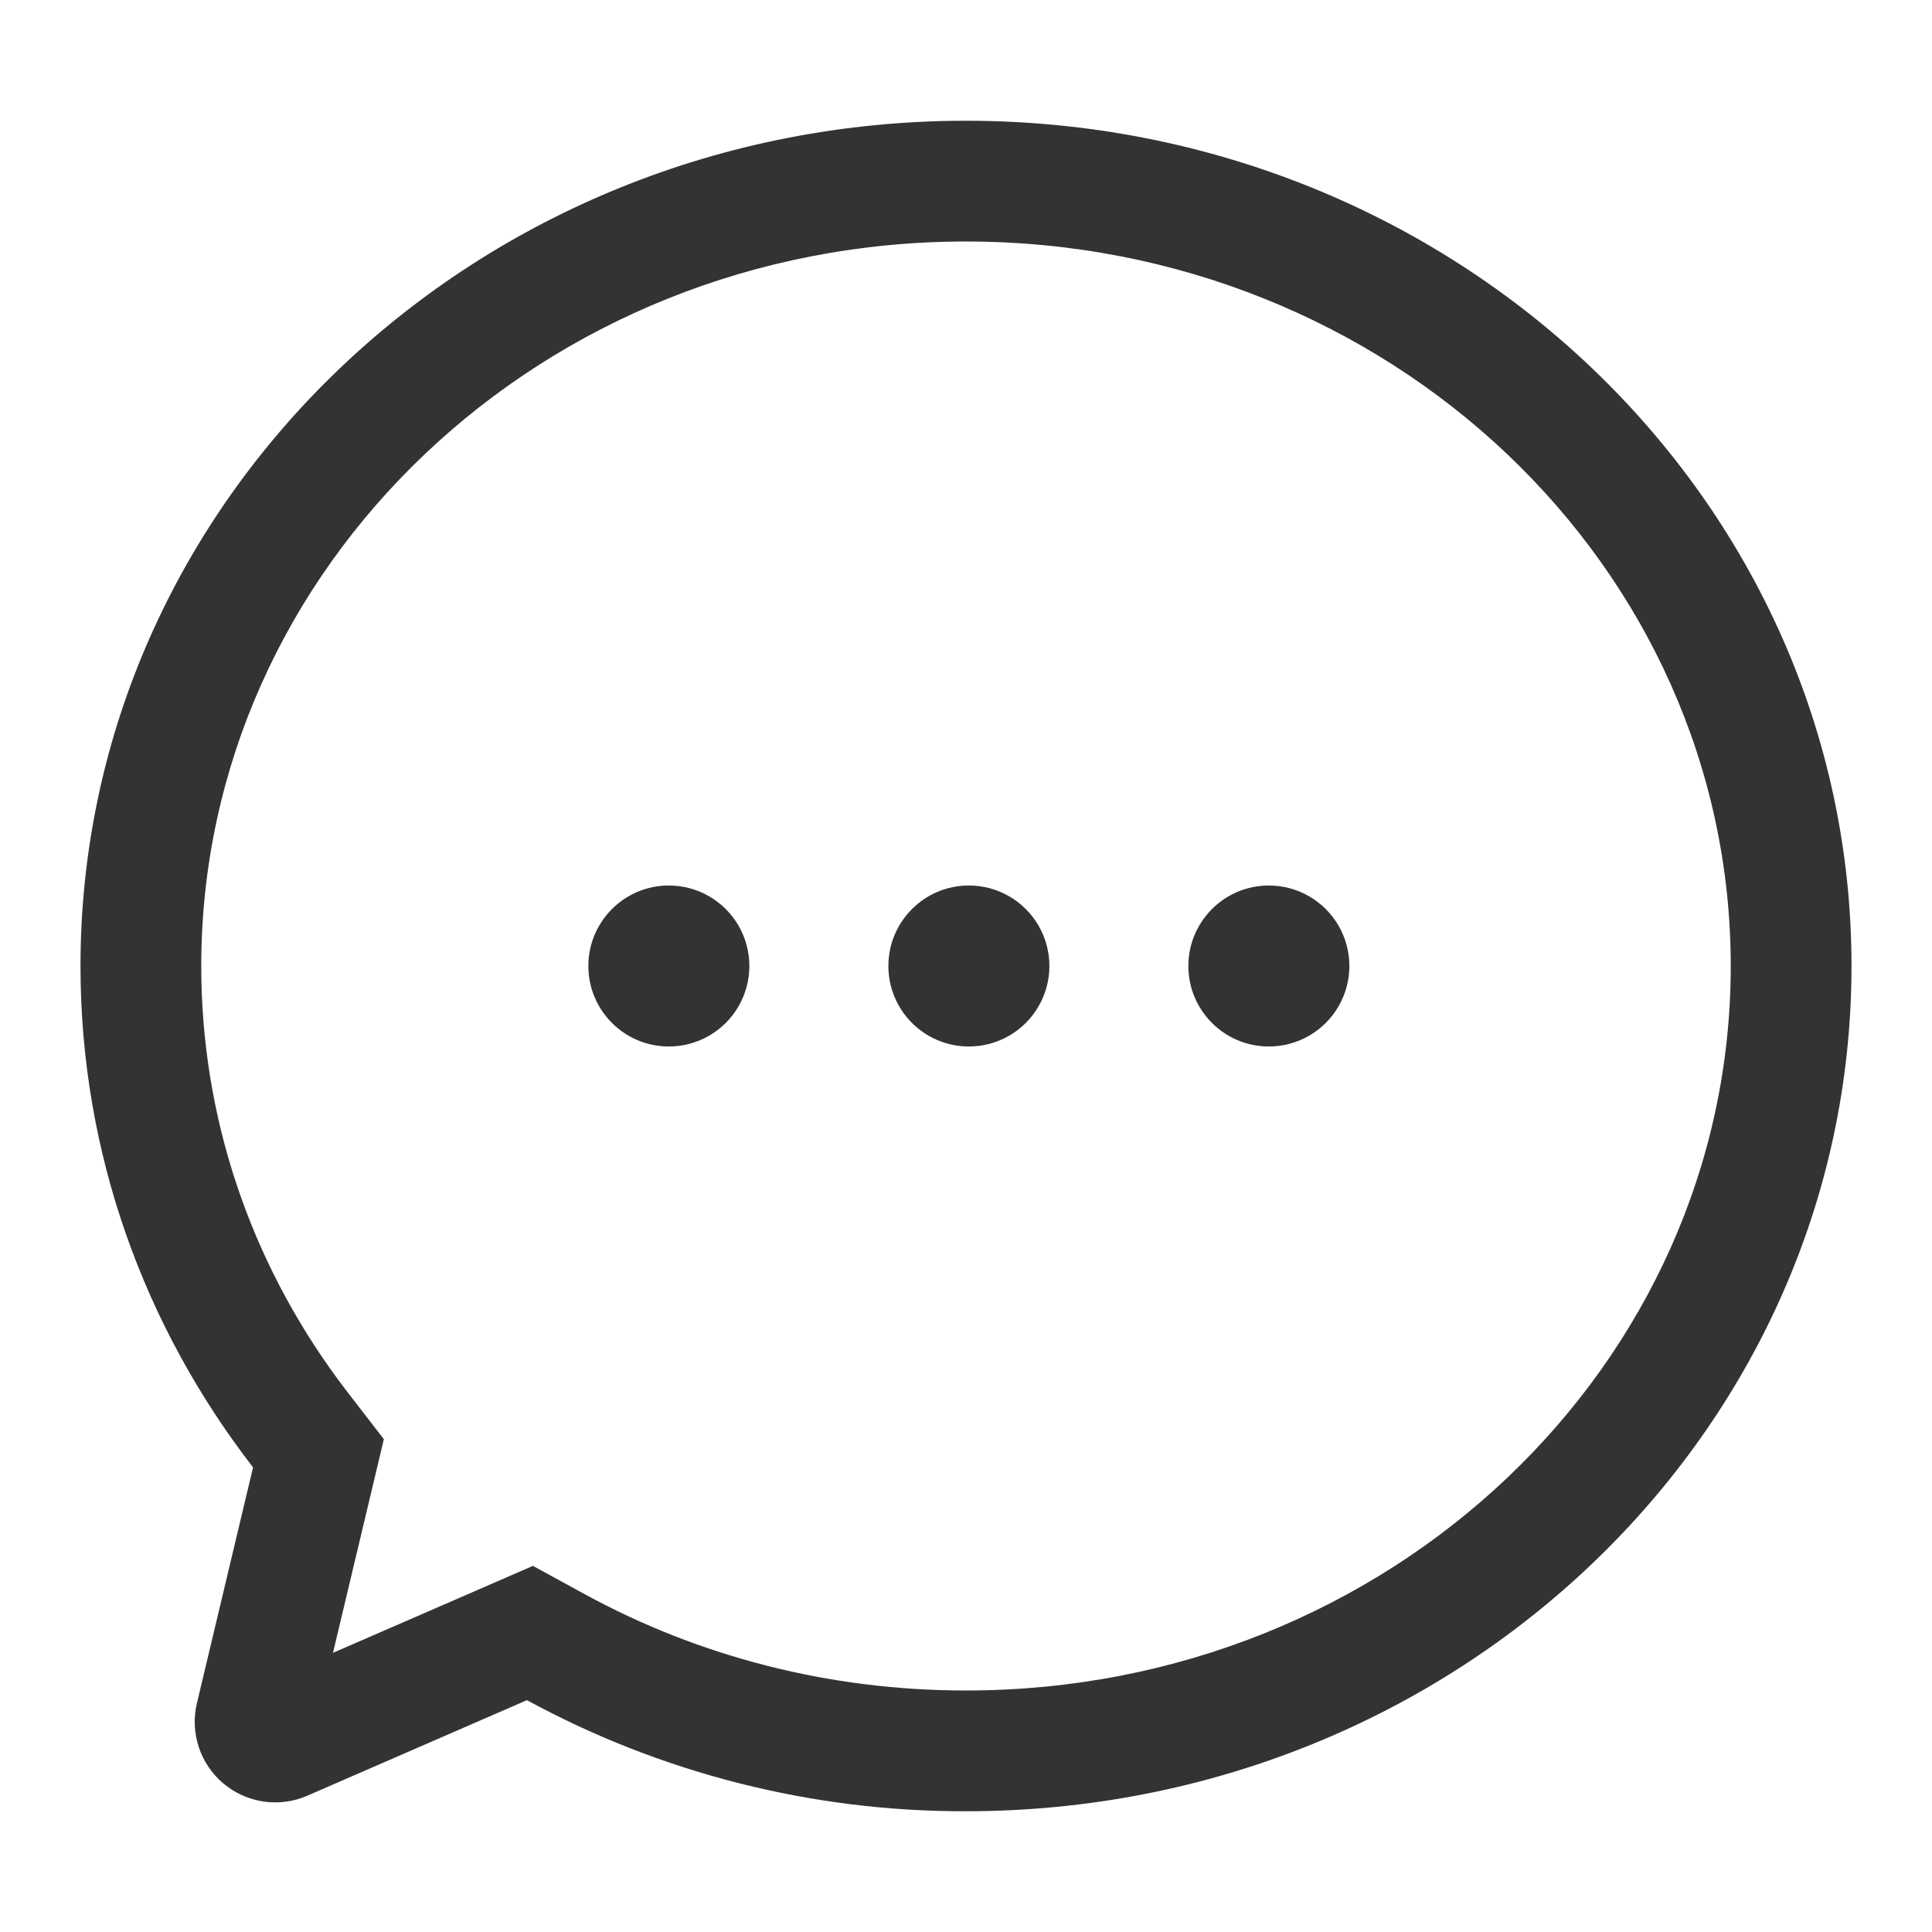
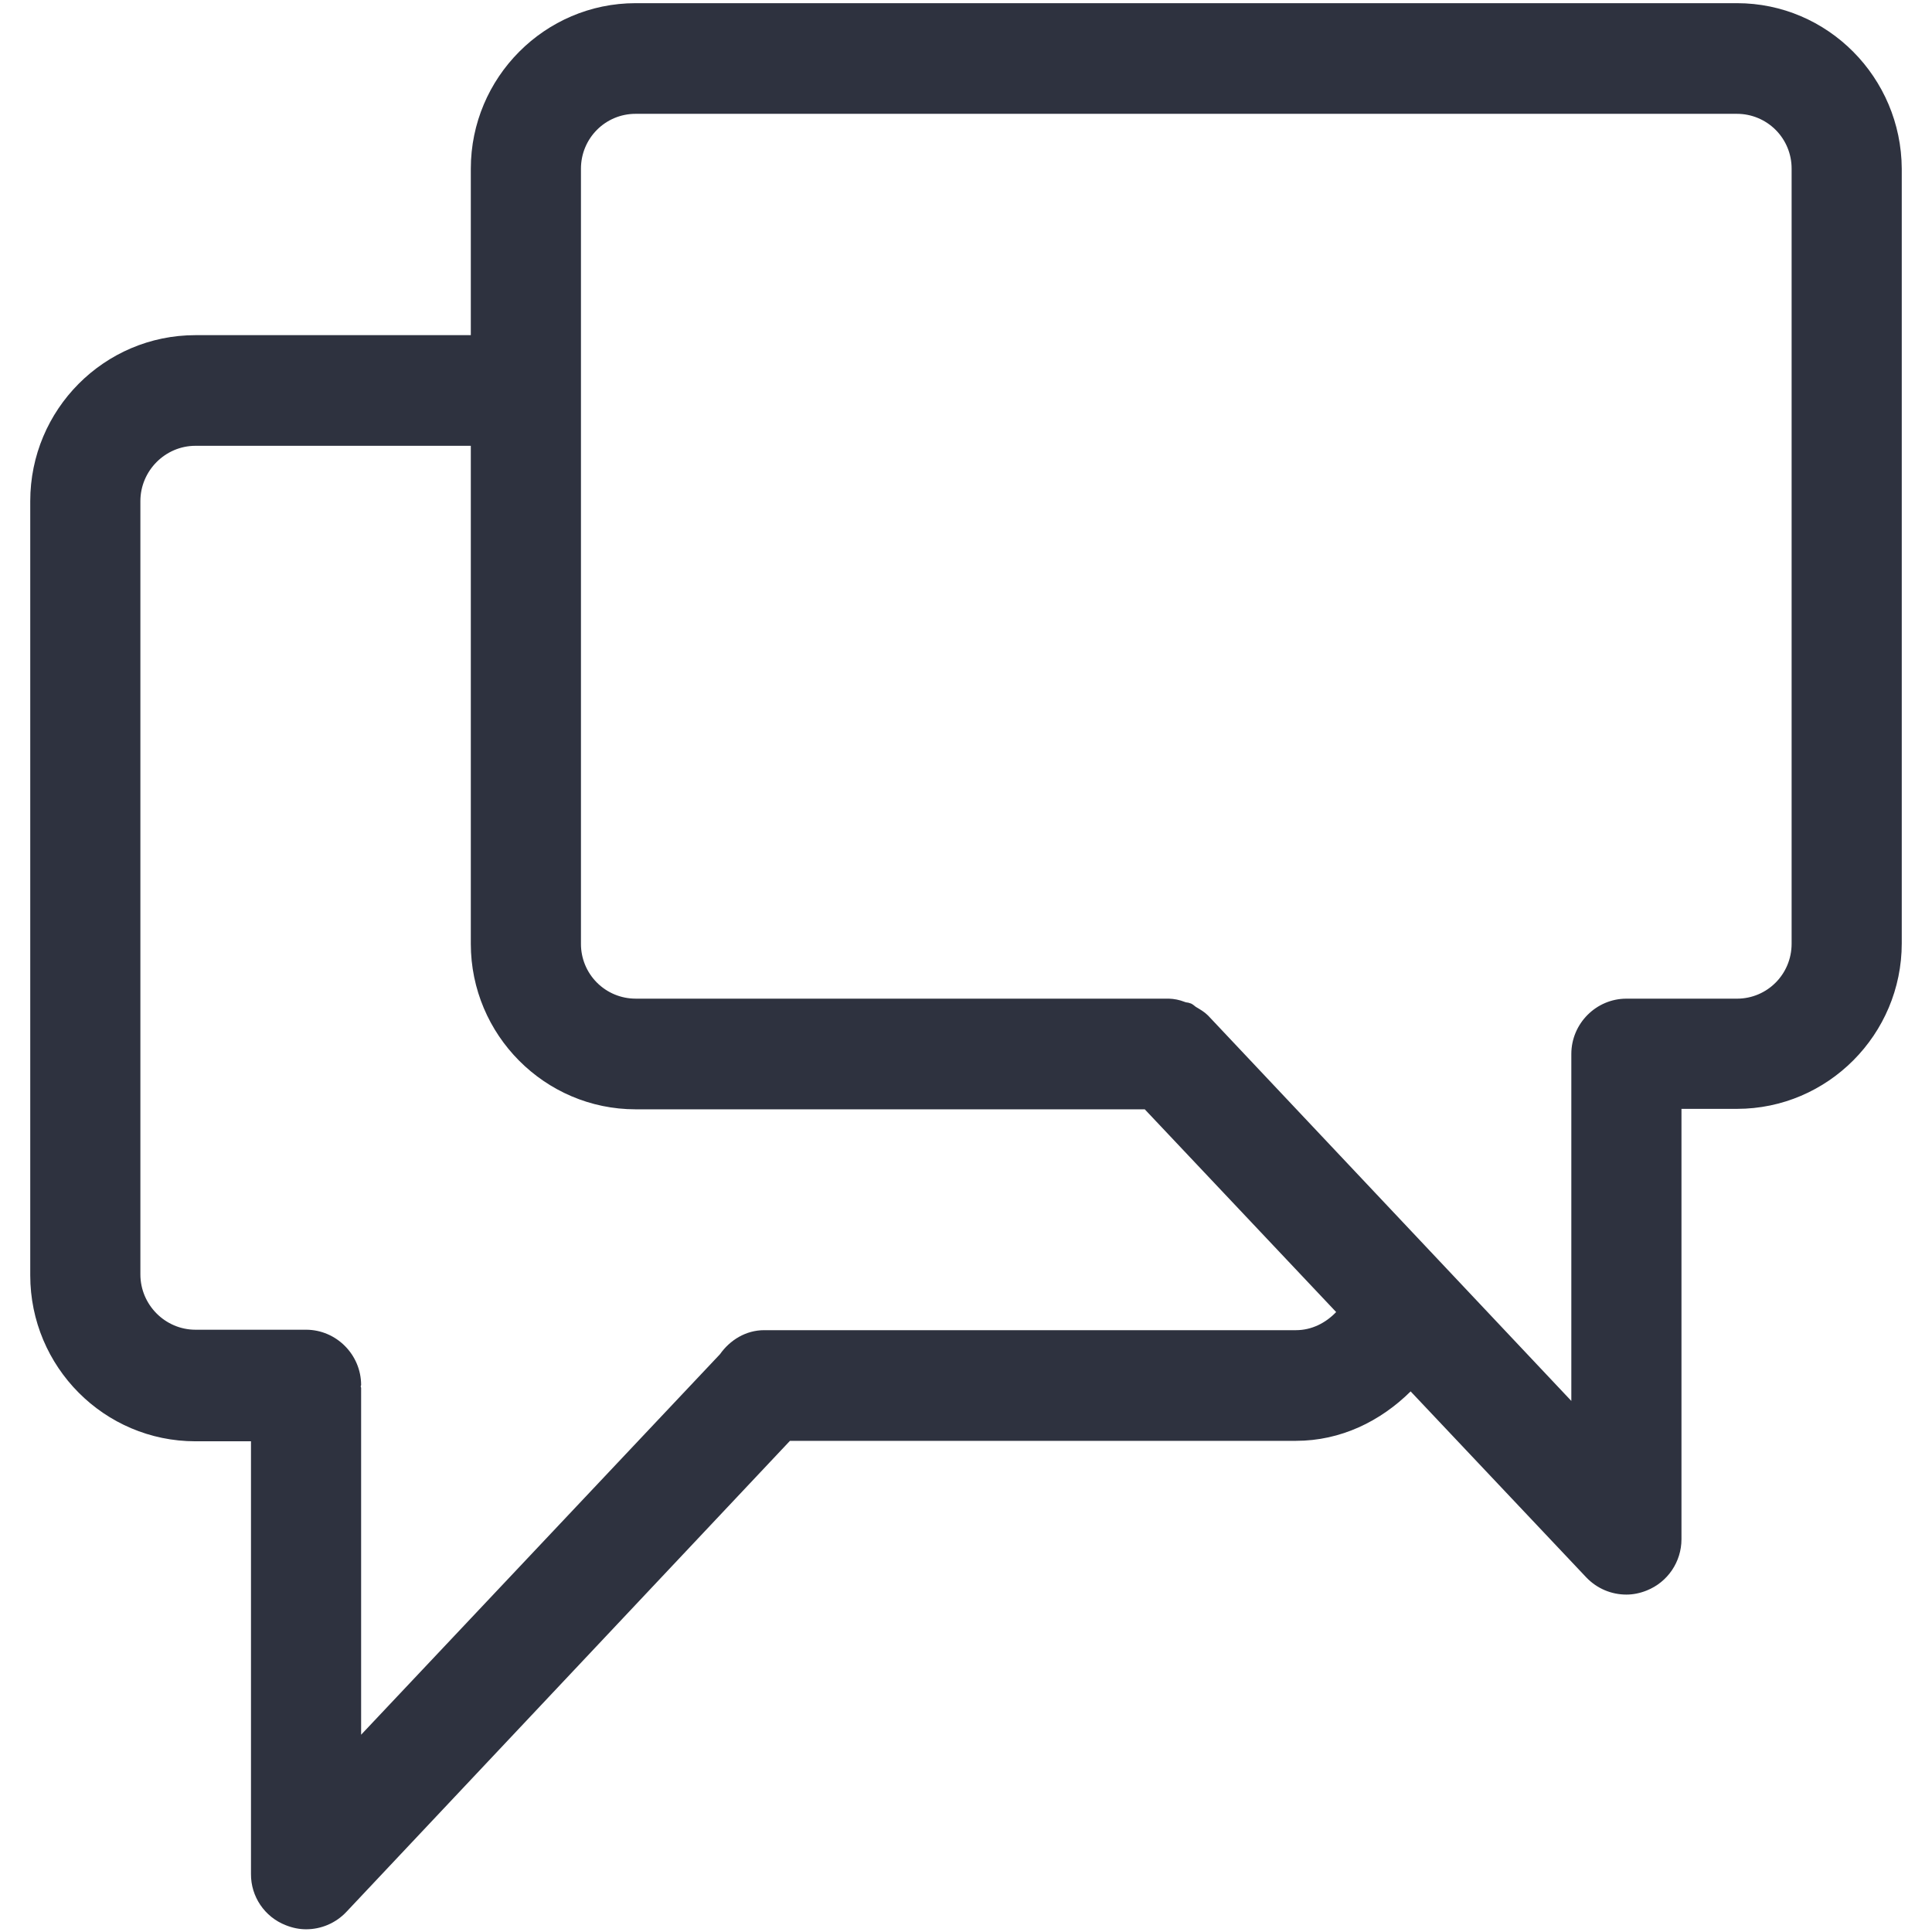
- <svg xmlns="http://www.w3.org/2000/svg" t="1742605088197" class="icon" viewBox="0 0 1024 1024" version="1.1" p-id="7973" width="200" height="200">
-   <path d="M512 64c259.2 0 469.333 200.576 469.333 448s-210.133 448-469.333 448a484.48 484.48 0 0 1-232.725-58.88l-116.395 50.645a42.667 42.667 0 0 1-58.517-49.003l29.76-125.013C76.629 703.403 42.667 611.477 42.667 512 42.667 264.576 252.8 64 512 64z m0 64C287.488 128 106.667 300.587 106.667 512c0 79.573 25.557 155.435 72.555 219.285l5.525 7.317 18.709 24.192-26.965 113.237 105.984-46.08 27.477 15.019C370.859 878.229 439.979 896 512 896c224.512 0 405.333-172.587 405.333-384S736.512 128 512 128z m-157.696 341.333a42.667 42.667 0 1 1 0 85.333 42.667 42.667 0 0 1 0-85.333z m159.019 0a42.667 42.667 0 1 1 0 85.333 42.667 42.667 0 0 1 0-85.333z m158.997 0a42.667 42.667 0 1 1 0 85.333 42.667 42.667 0 0 1 0-85.333z" fill="#333333" p-id="7974" />
+ <svg xmlns="http://www.w3.org/2000/svg" t="1742979887780" class="icon" viewBox="0 0 1024 1024" version="1.1" p-id="19788" width="200" height="200">
+   <path d="M920.643 1.684h-583.776c-48.09 0-87.327 39.429-87.327 87.739v88.217H103.596c-48.329 0-87.566 39.419-87.566 87.978V675.936c0 48.559 39.237 87.978 87.566 87.978H133.024v229.319a28.902 28.902 0 0 0 18.422 27.16c3.589 1.436 7.178 2.163 10.766 2.163a29.284 29.284 0 0 0 21.293-9.13L418.692 763.674h268.202c23.686 0 44.74-10.336 60.77-26.203l93.069 98.553c5.742 6.01 13.398 9.139 21.293 9.139 3.589 0 7.178-0.727 10.766-2.163a29.265 29.265 0 0 0 18.422-27.169V587.719H920.643c48.09 0 87.327-39.429 87.327-87.739v-410.557C1007.731 41.104 968.733 1.684 920.643 1.684zM686.893 705.019h-281.839c-9.809 0-18.183 5.292-23.447 12.738L191.402 919.437V735.548c0-0.239-0.239-0.479-0.239-0.718 0-0.239 0.239-0.479 0.239-0.727 0-16.097-13.159-29.323-29.189-29.323H103.596c-16.03 0-29.189-13.216-29.189-29.323V265.618c0-16.106 13.159-29.332 29.189-29.332h145.944v263.943c0 48.31 39.237 87.729 87.327 87.729h269.877l101.443 107.453c-5.503 5.761-12.92 9.608-21.293 9.608z m262.699-204.8c0 16.106-12.92 29.093-28.95 29.093h-58.617c-16.03 0-29.189 13.207-29.189 29.323v183.889l-192.359-204.082-0.239-0.239c-1.914-1.924-4.067-3.129-6.46-4.565-0.957-0.727-1.914-1.684-3.11-1.924-0.957-0.479-1.914-0.239-2.871-0.727a24.758 24.758 0 0 0-8.374-1.684H336.867a28.969 28.969 0 0 1-28.95-29.084V89.423c0-16.106 12.92-29.093 28.95-29.093h583.776a28.969 28.969 0 0 1 28.95 29.093v410.796z" fill="#2E323F" p-id="19789" />
</svg>
